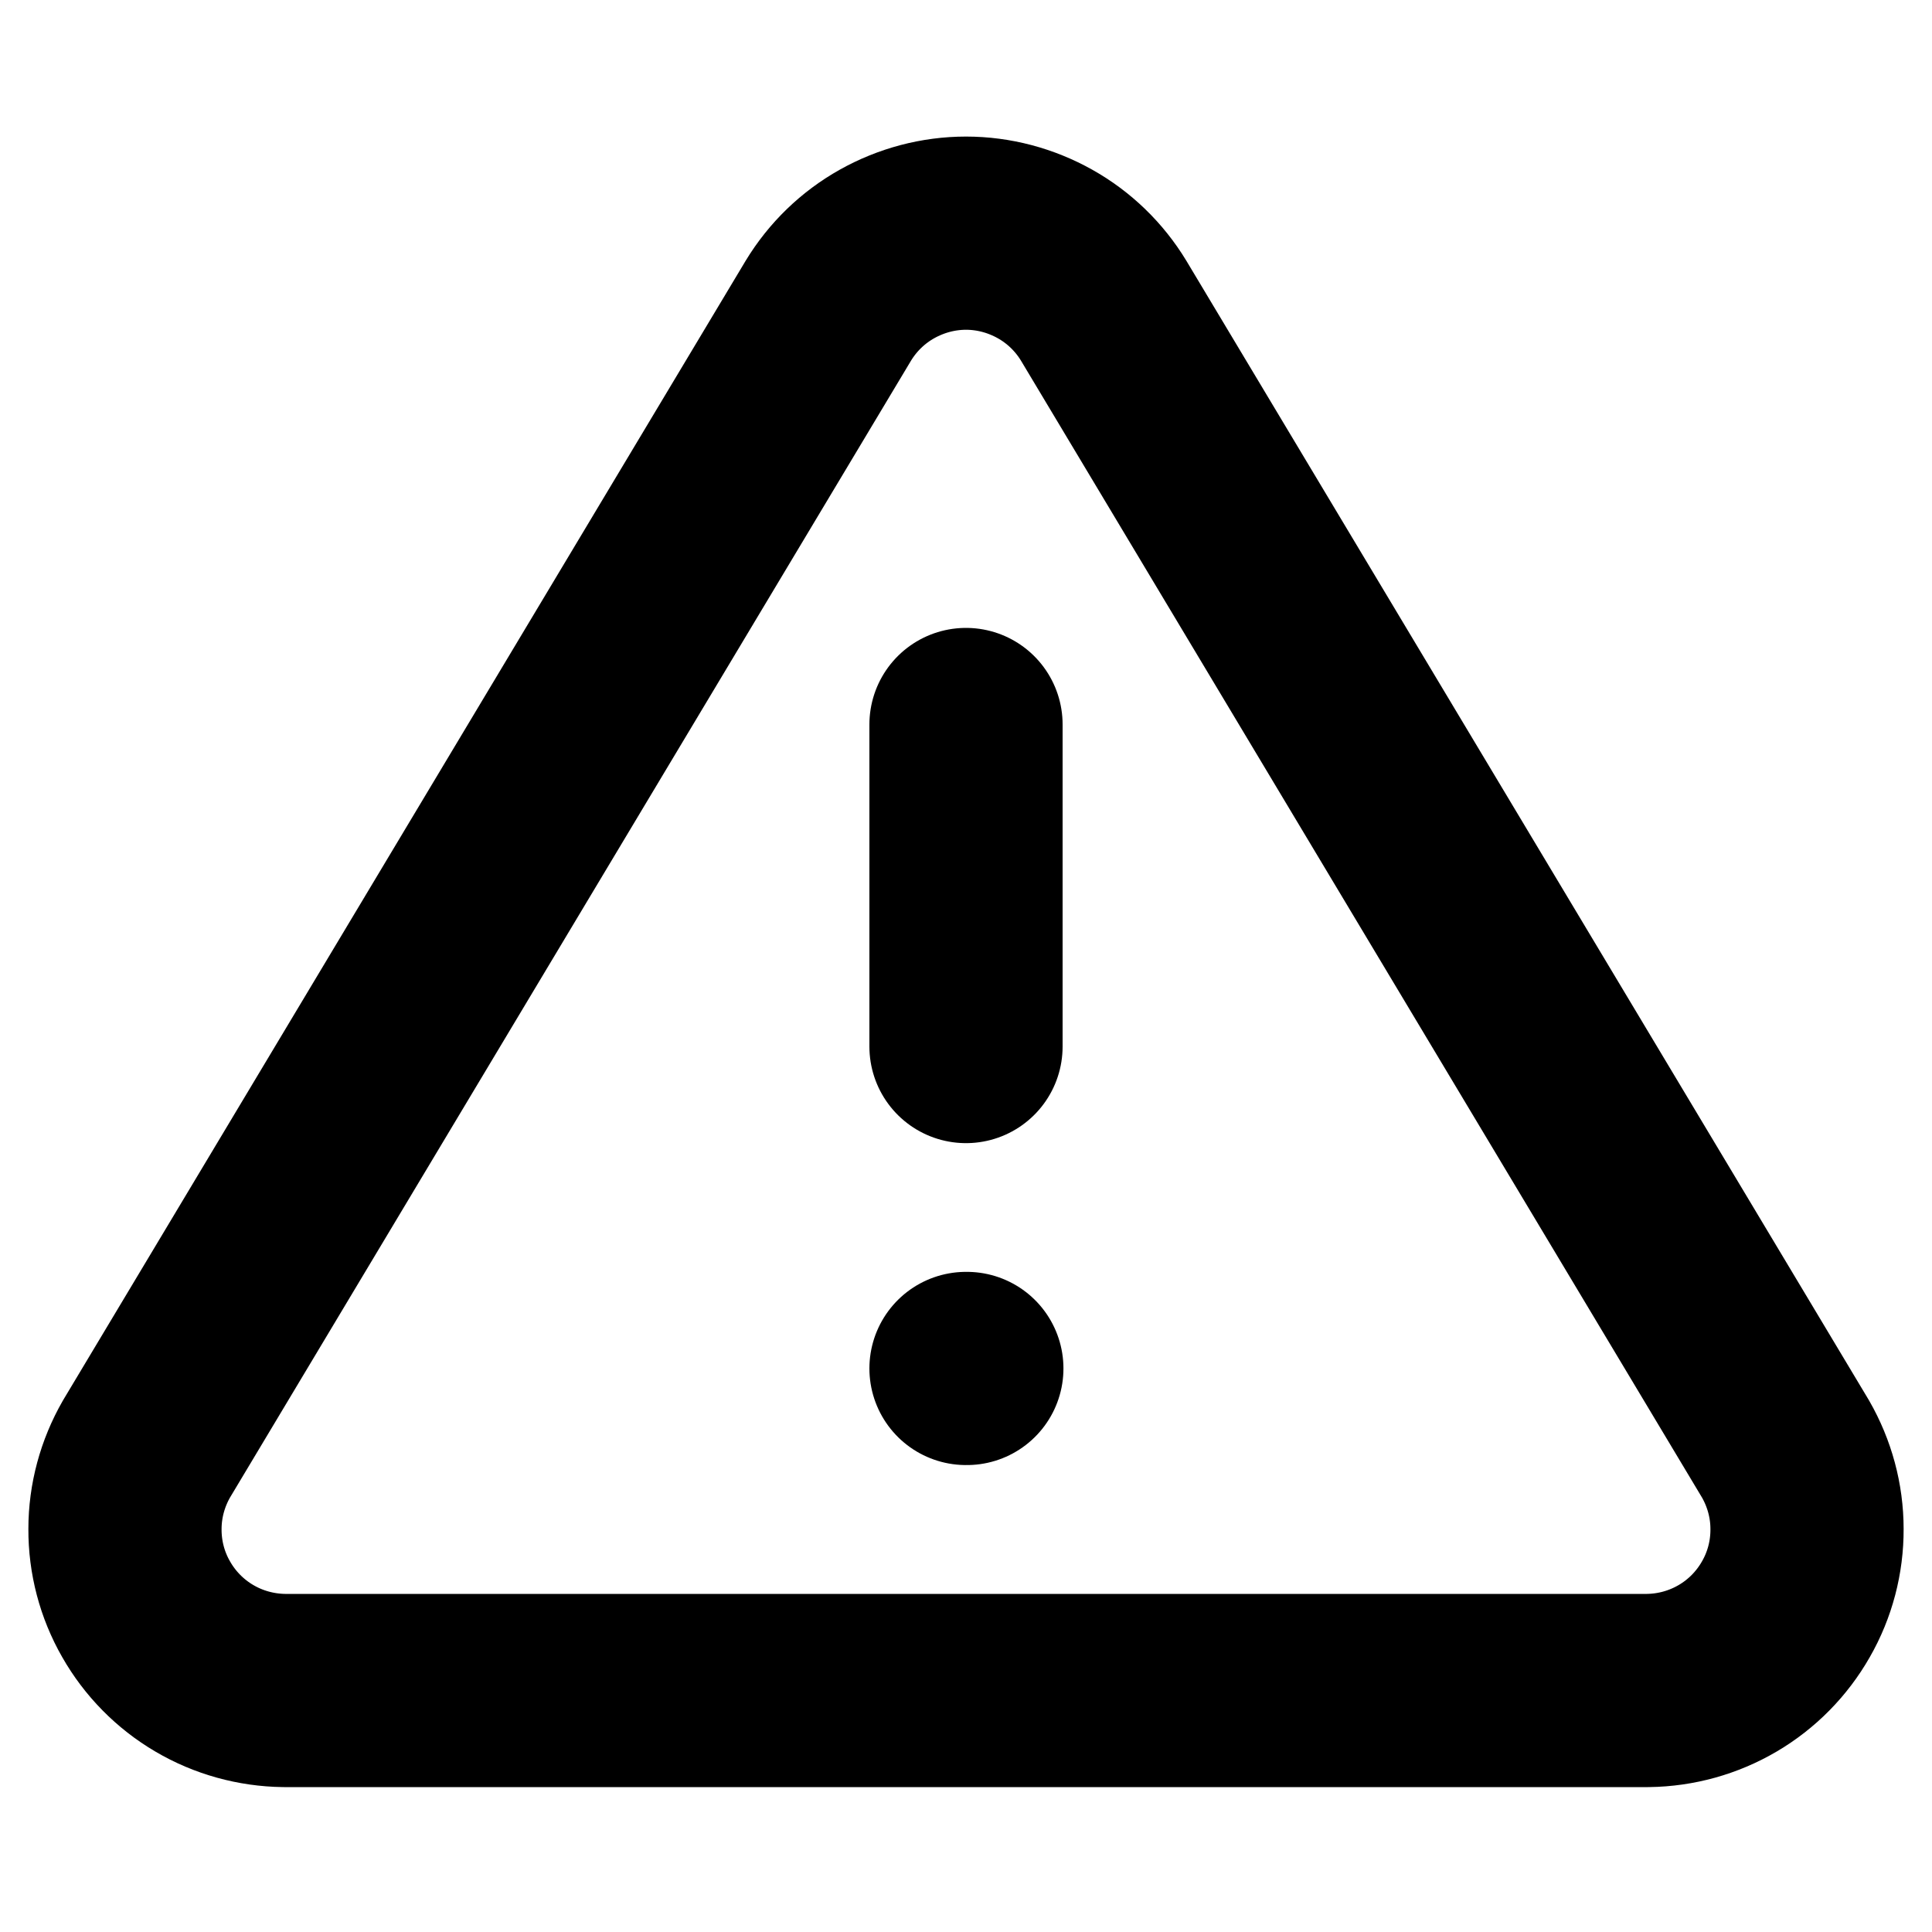
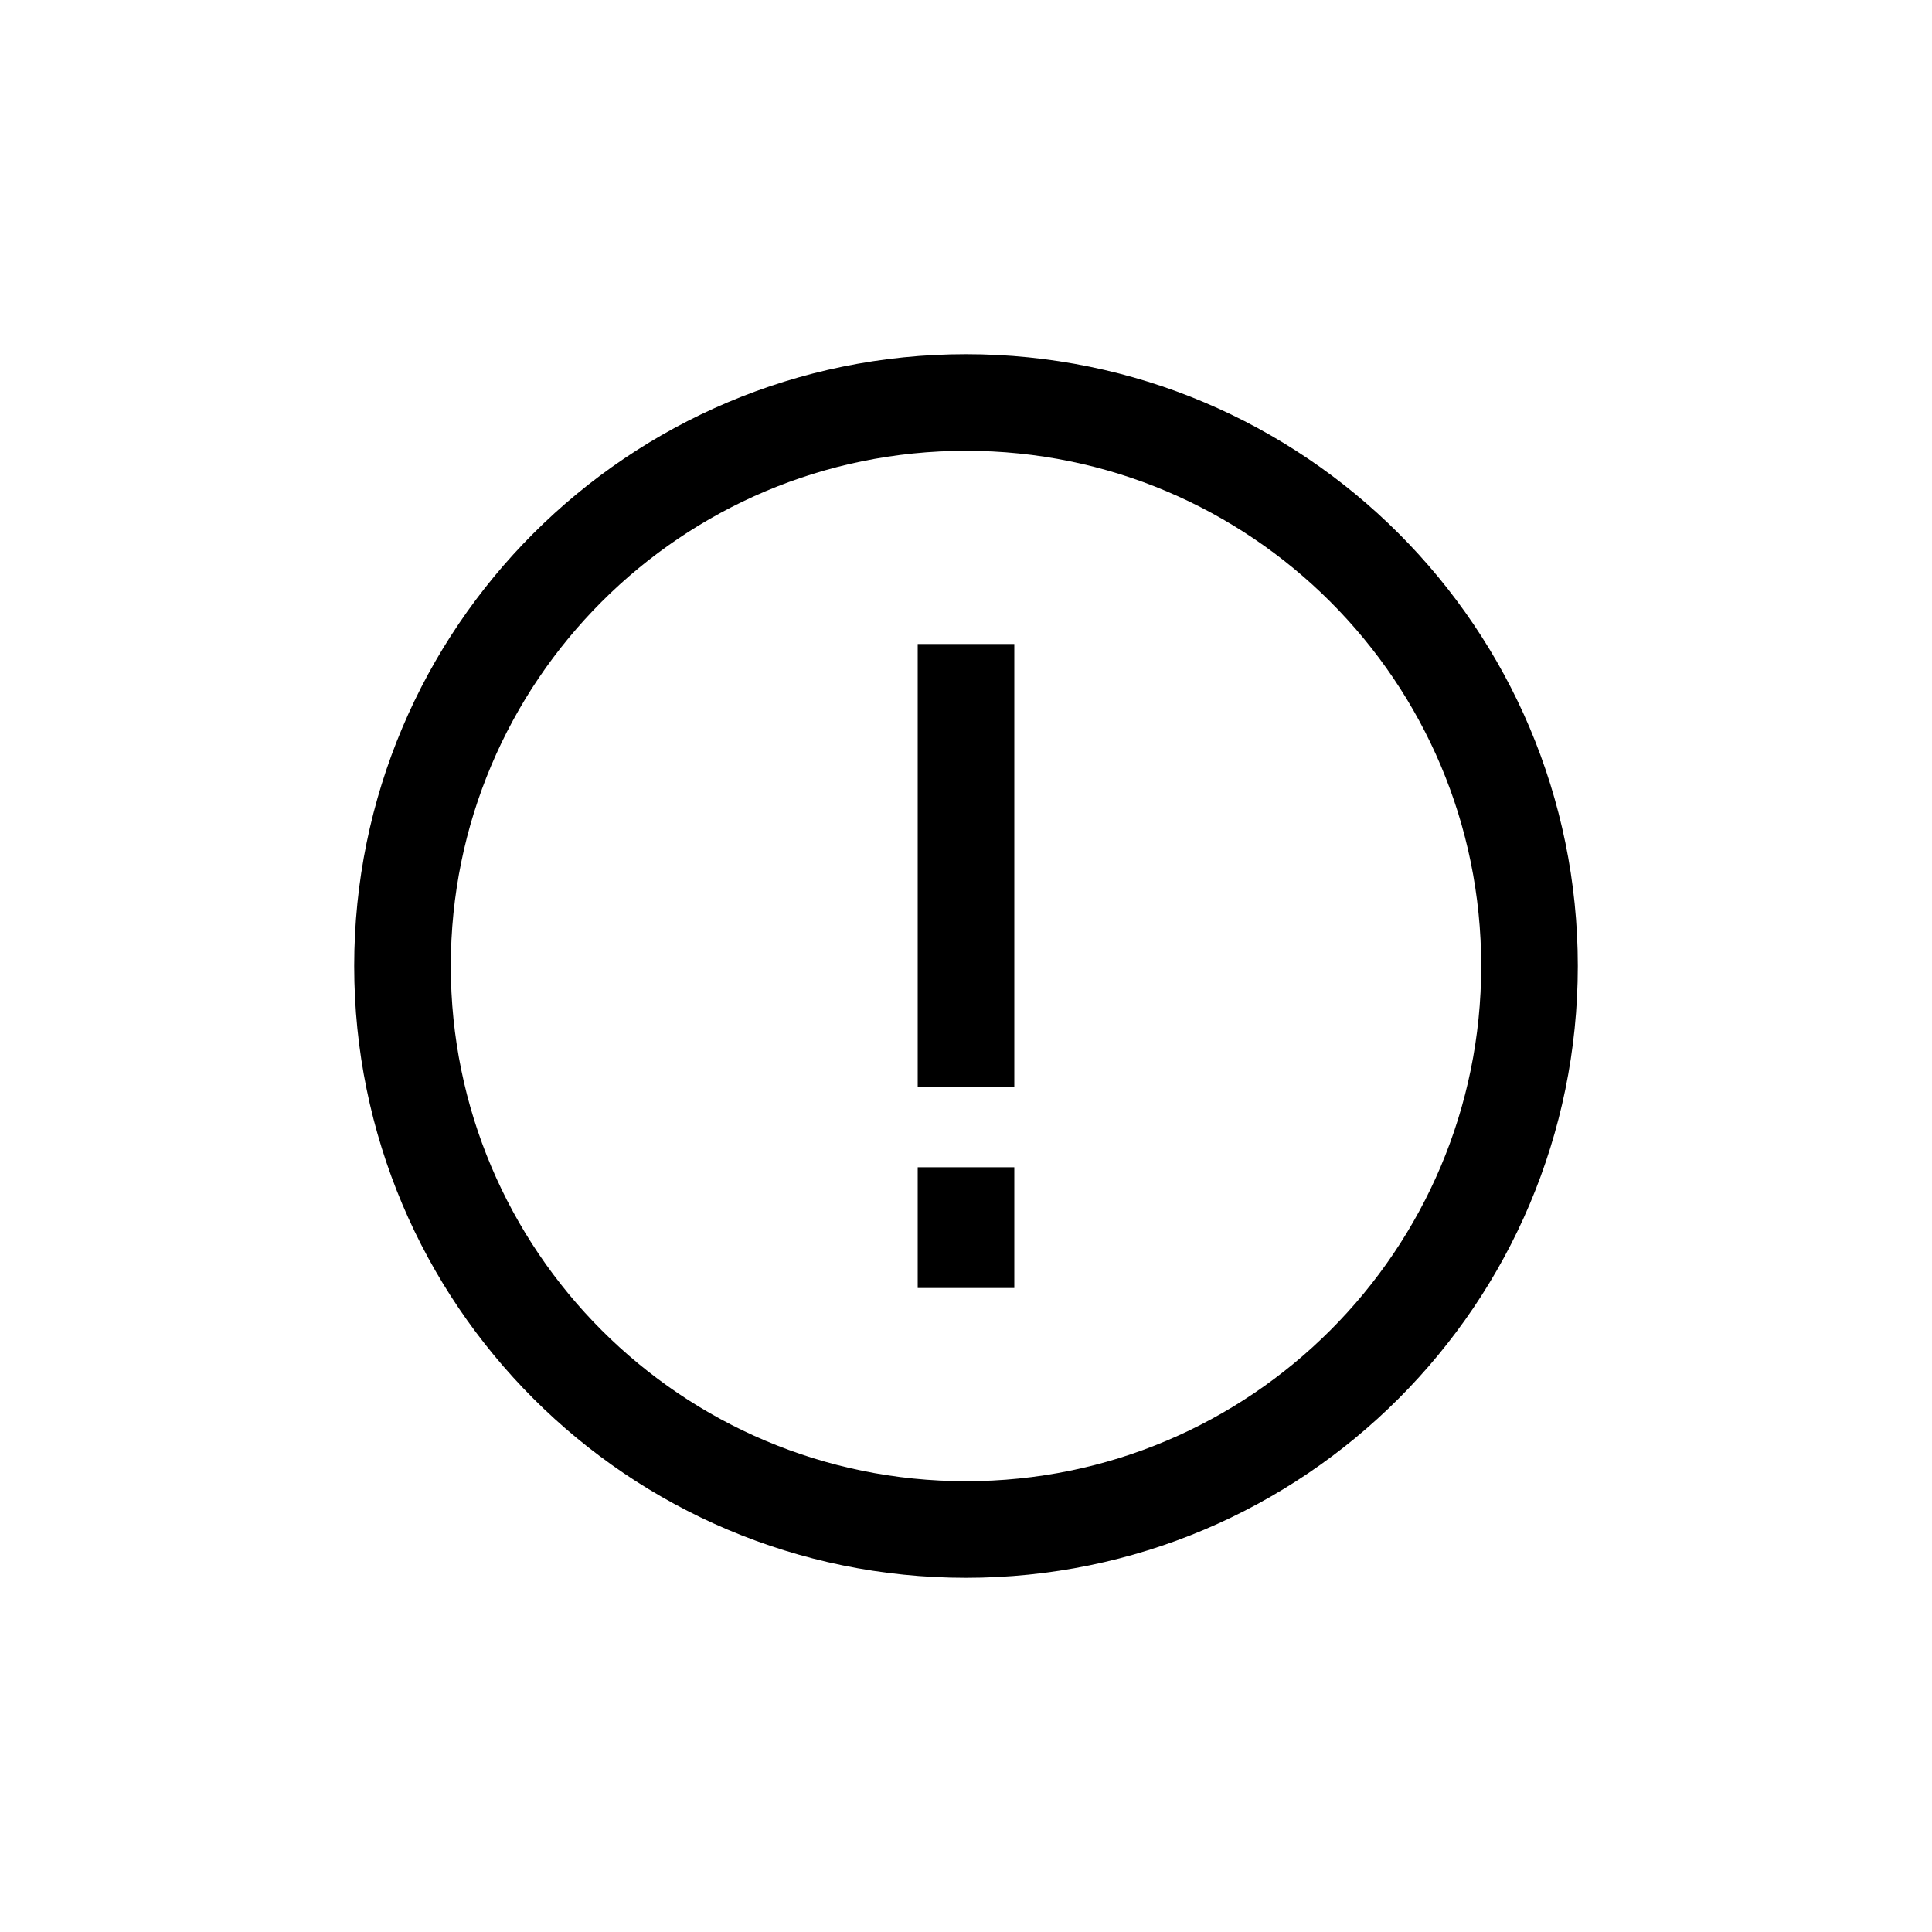
- <svg xmlns="http://www.w3.org/2000/svg" width="16" height="16" viewBox="0 0 16 16" fill="none">
-   <path d="M8 6V8.667M8 11.333H8.007M6.86 2.573L1.213 12C1.097 12.202 1.035 12.43 1.035 12.663C1.034 12.896 1.094 13.125 1.21 13.327C1.325 13.529 1.491 13.698 1.692 13.816C1.892 13.934 2.121 13.997 2.353 14H13.647C13.88 13.997 14.107 13.934 14.308 13.816C14.509 13.698 14.675 13.529 14.79 13.327C14.906 13.125 14.966 12.896 14.965 12.663C14.965 12.43 14.903 12.202 14.787 12L9.14 2.573C9.021 2.377 8.854 2.215 8.654 2.103C8.454 1.991 8.229 1.931 8 1.931C7.771 1.931 7.546 1.991 7.346 2.103C7.146 2.215 6.979 2.377 6.86 2.573Z" stroke="currentColor" stroke-width="1.6" stroke-linecap="round" stroke-linejoin="round" />
+ <svg xmlns="http://www.w3.org/2000/svg" width="36" height="36" viewBox="0 0 36 36" fill="none">
+   <circle cx="18" cy="18" r="10.5" stroke="currentColor" stroke-width="1.8" />
+   <path d="M18 12V20.25" stroke="currentColor" stroke-width="1.8" />
+   <path d="M18 21.75L18 24" stroke="currentColor" stroke-width="1.8" />
</svg>
